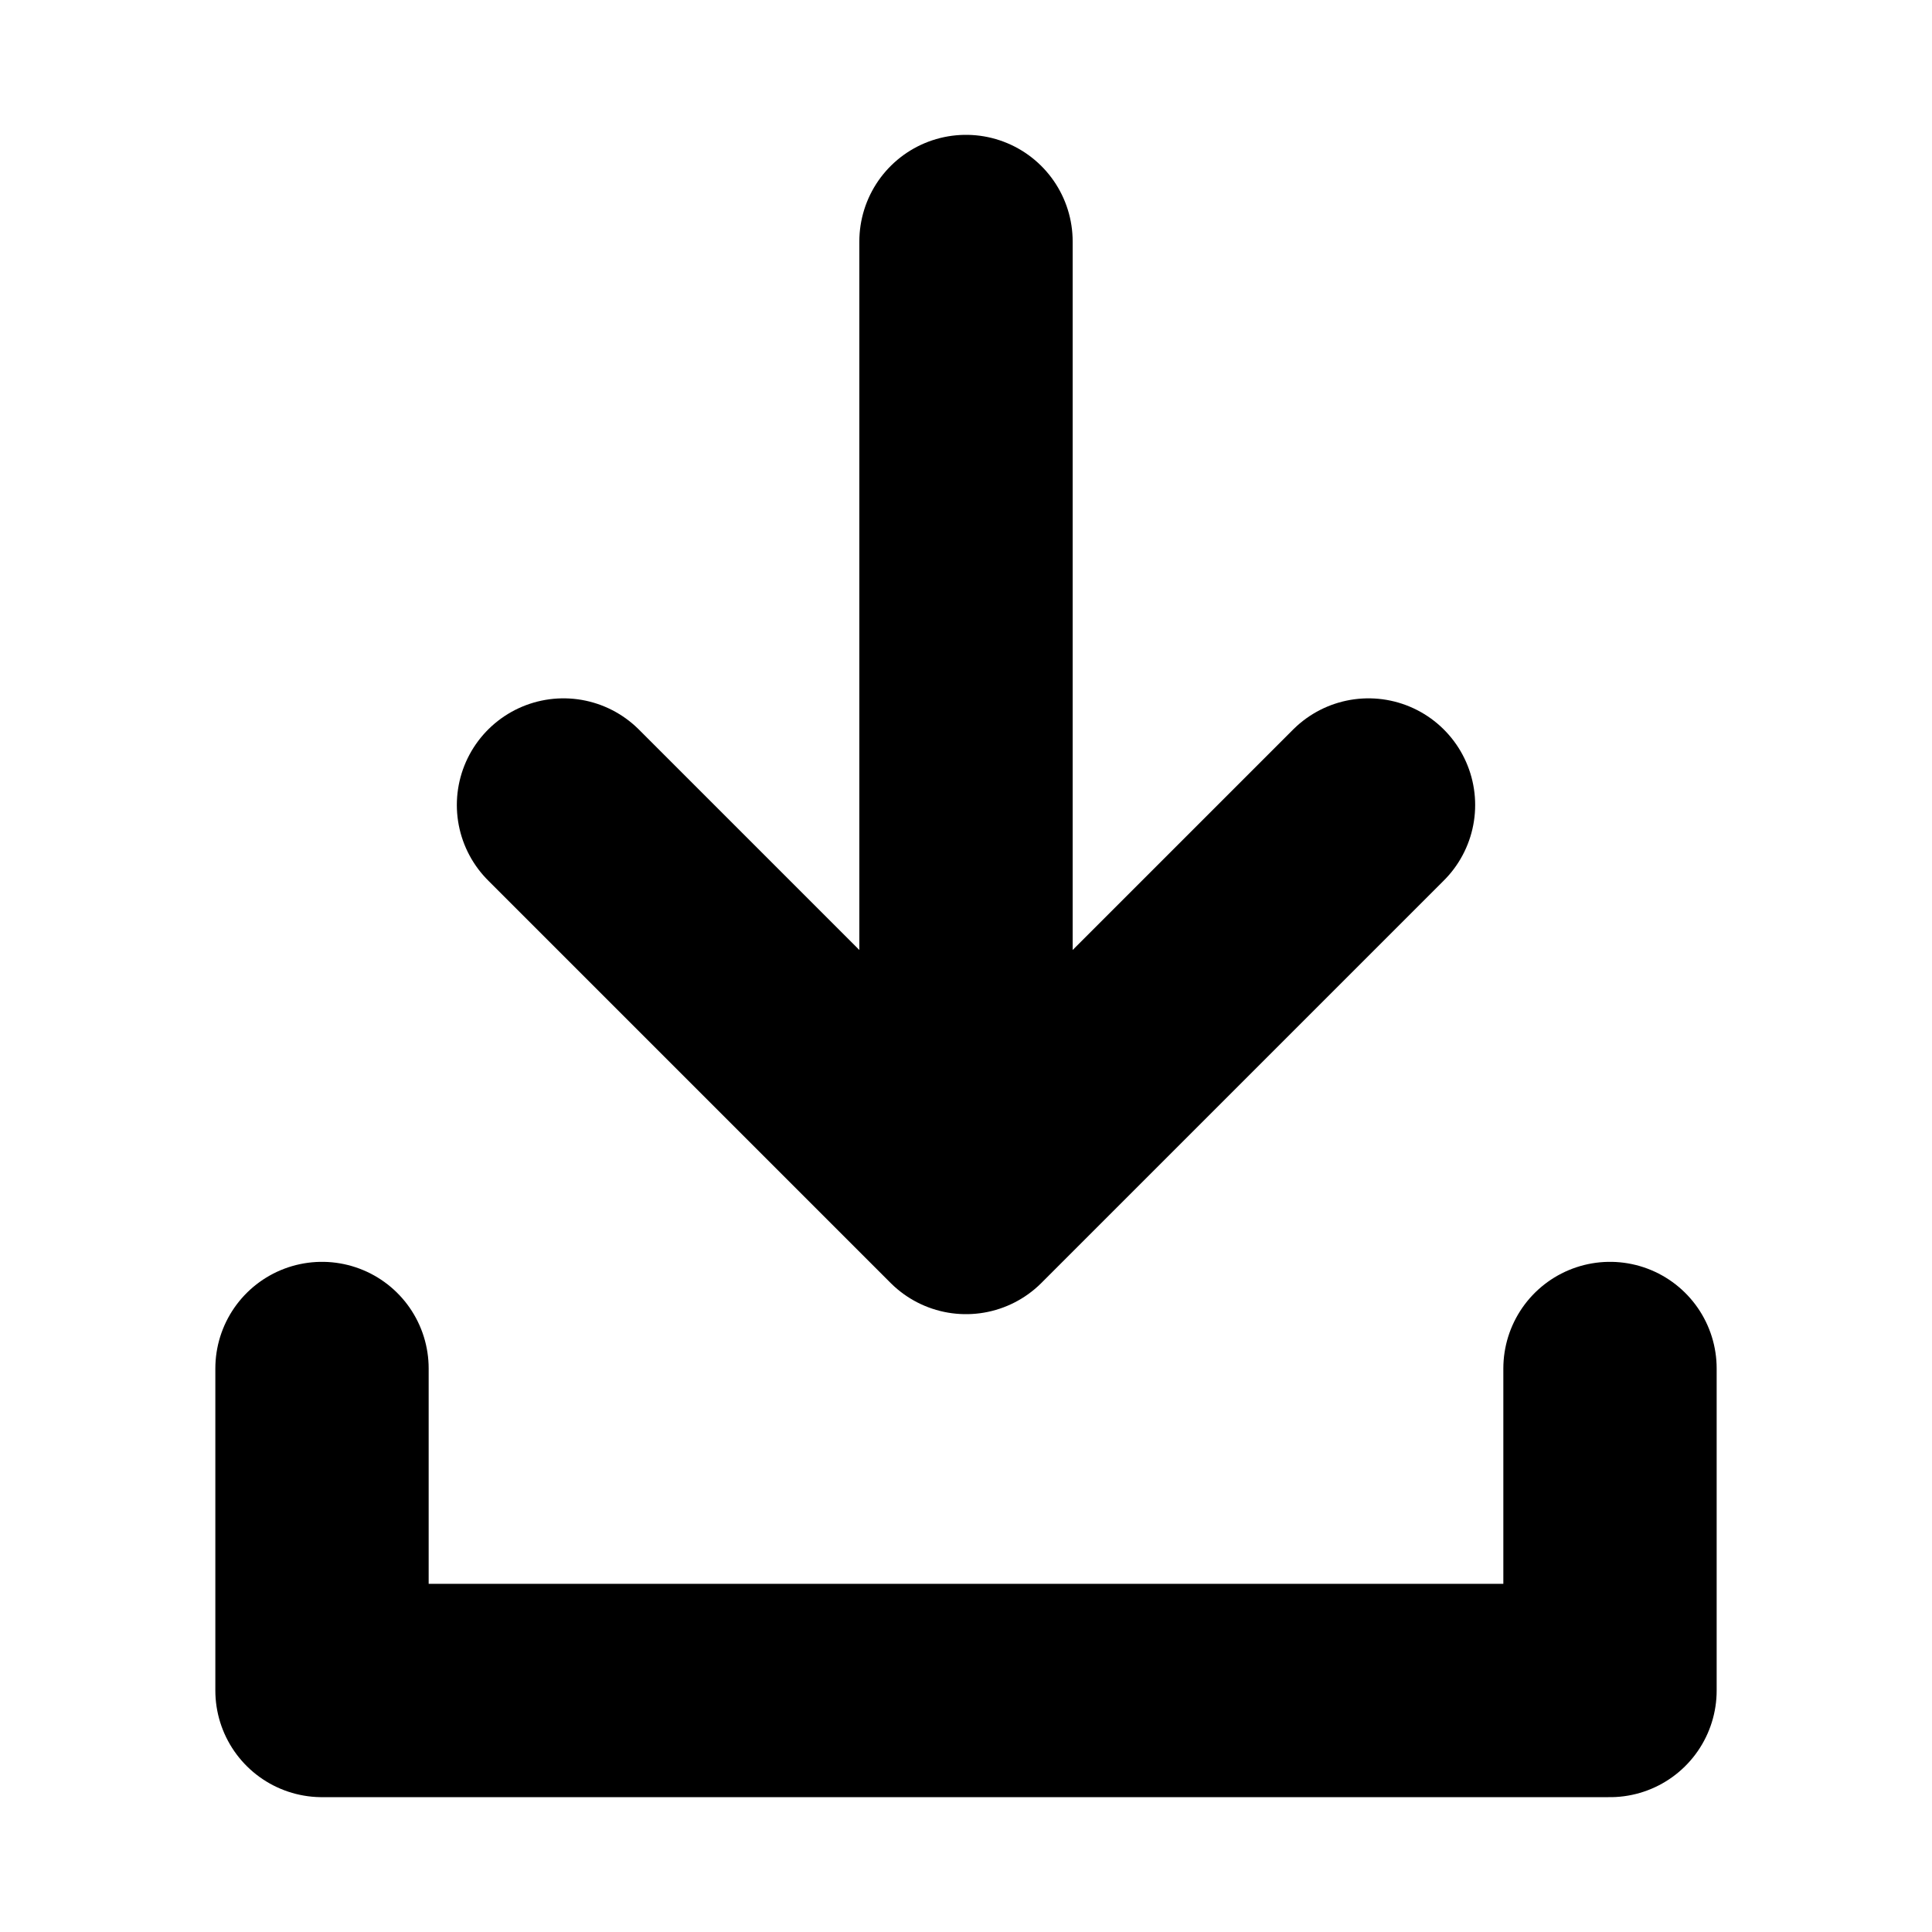
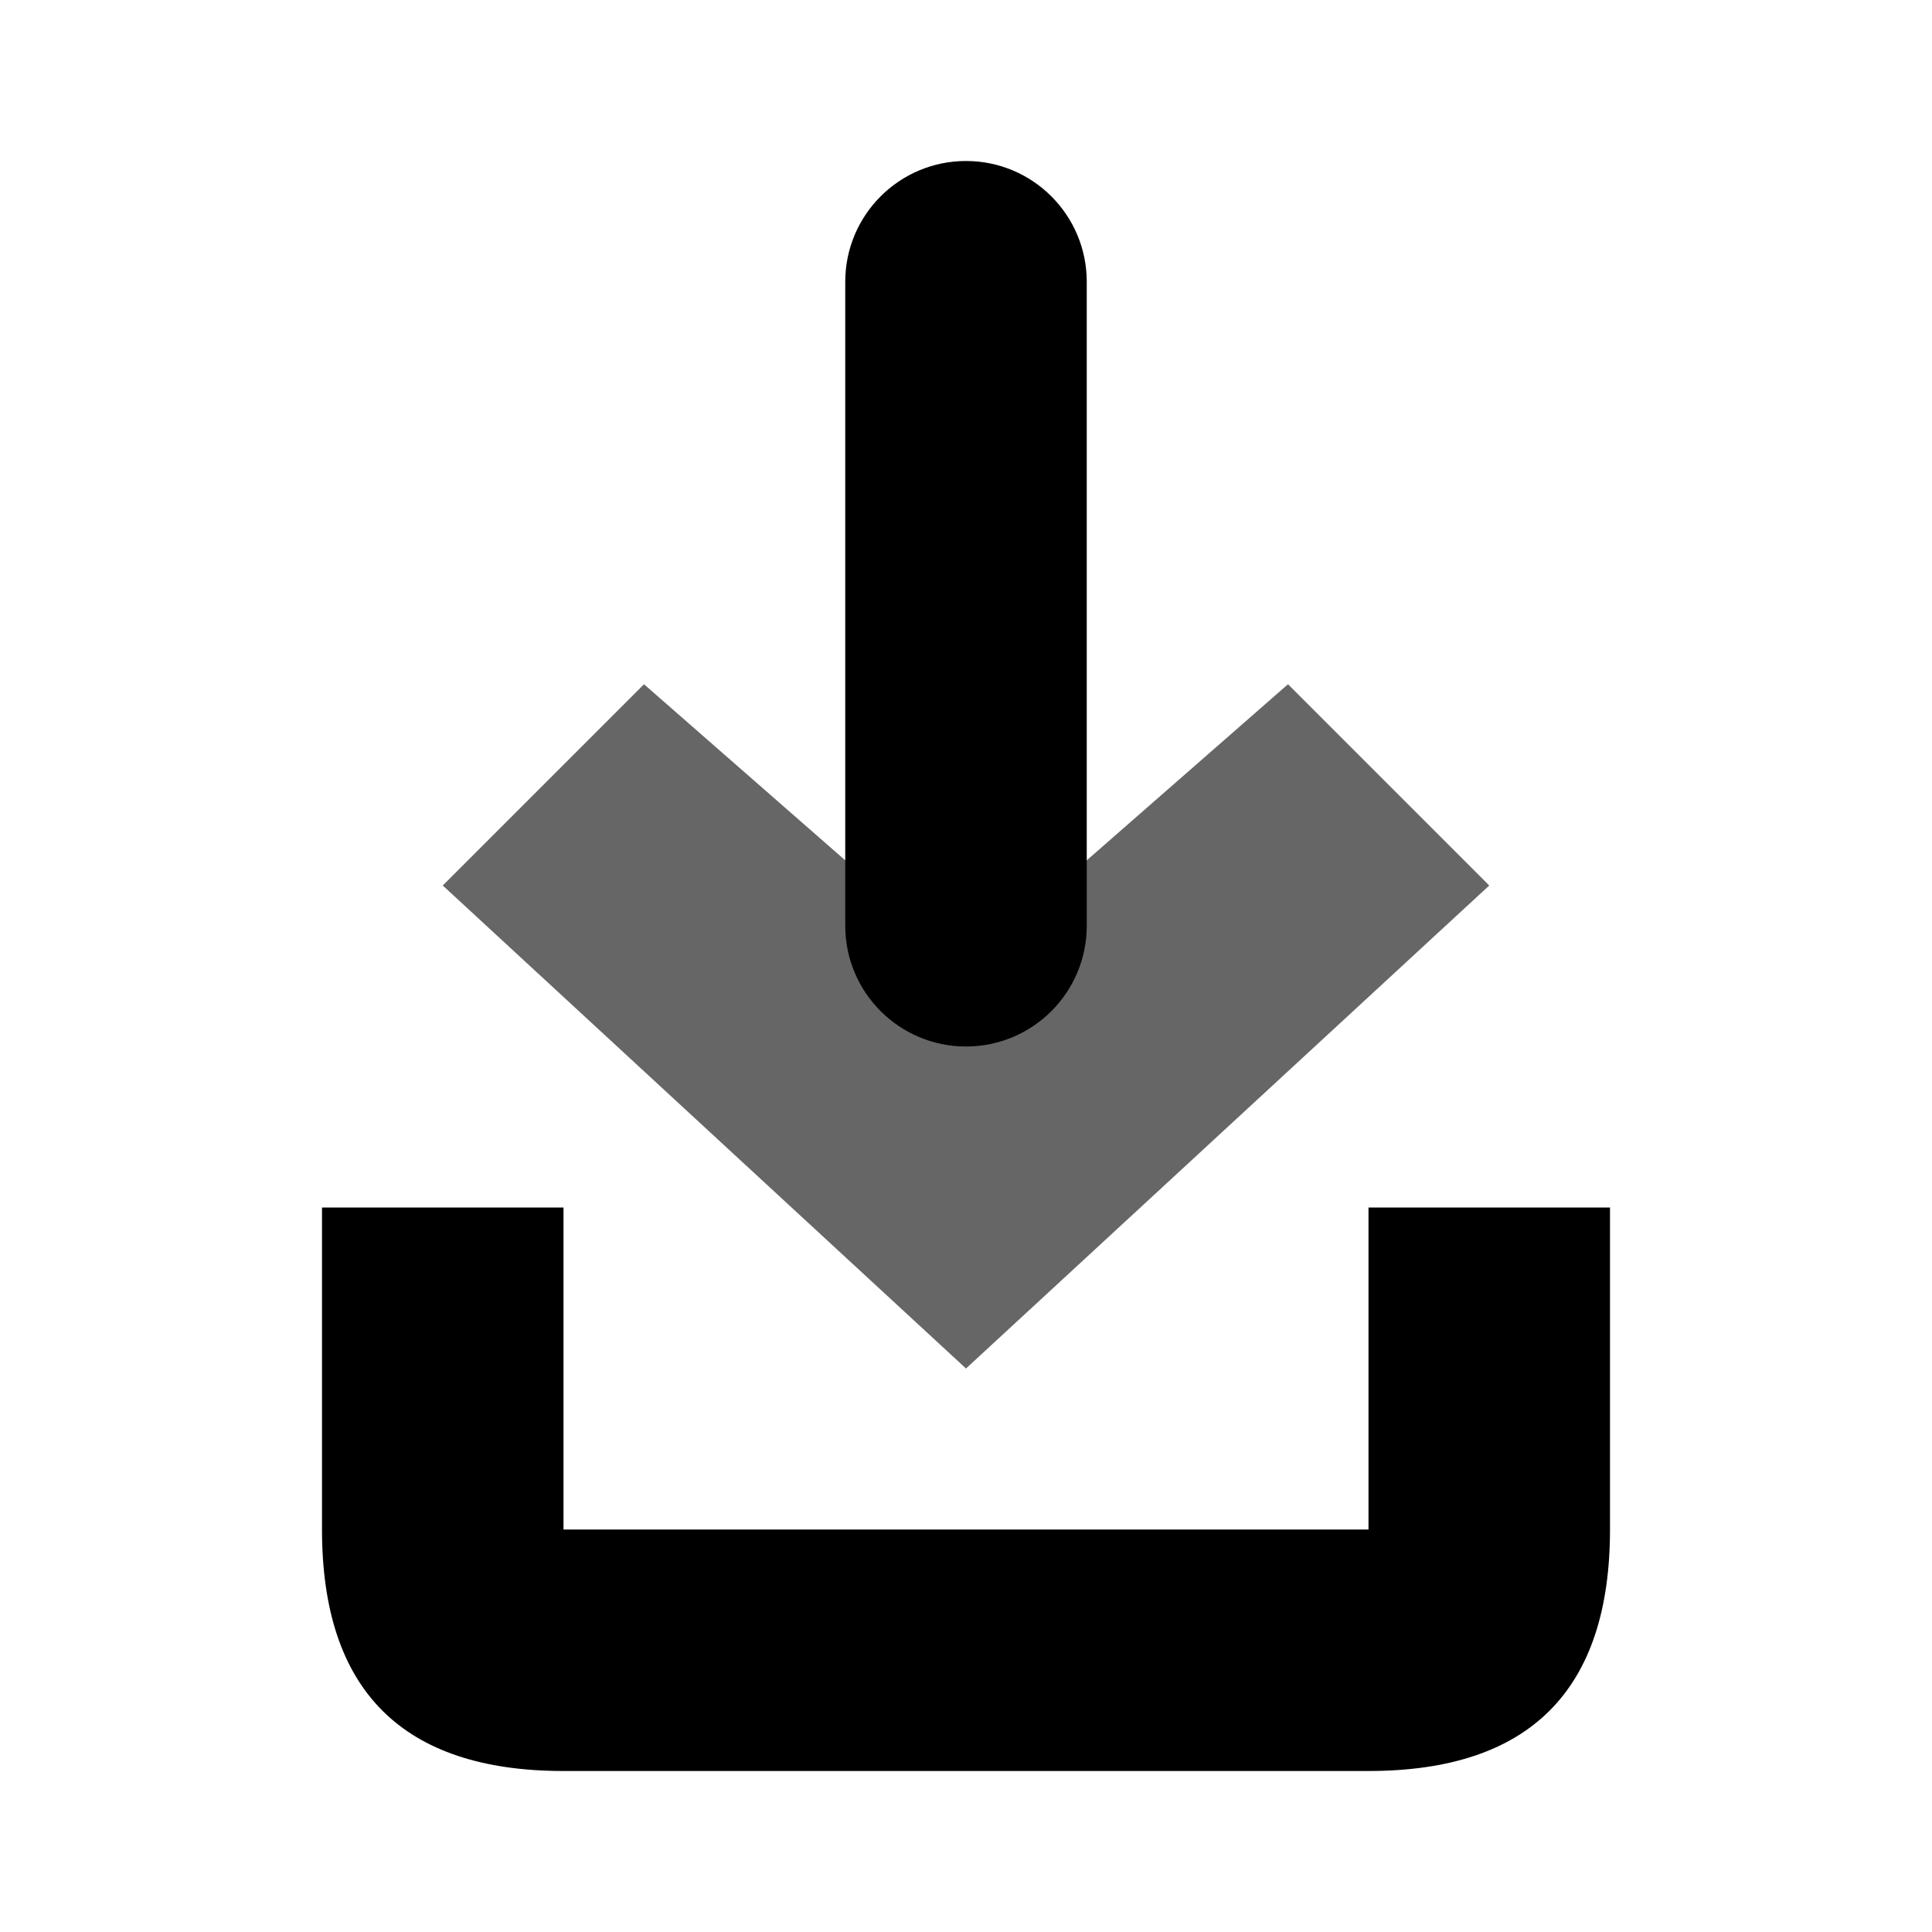
<svg xmlns="http://www.w3.org/2000/svg" viewBox="0 0 24 24">
-   <g fill="none" stroke="currentColor" stroke-width="2.65" stroke-linecap="round" stroke-linejoin="round">
-     <path d="M12 3v12m-5-5 5 5 5-5M4 17v4h16v-4" />
+   <g class="m-arrow">
+     <path d="M4 15H7V19H17V15H20V19Q20 22 17 22H7Q4 22 4 19Z" fill="currentColor" />
+     <rect x="10.5" y="2" width="3" height="11" rx="1.5" fill="currentColor" />
+     <path d="M5.5 11L12 17L18.5 11L16 8.5L12 12L8 8.5Z" fill="currentColor" opacity="0.6" />
  </g>
</svg>
